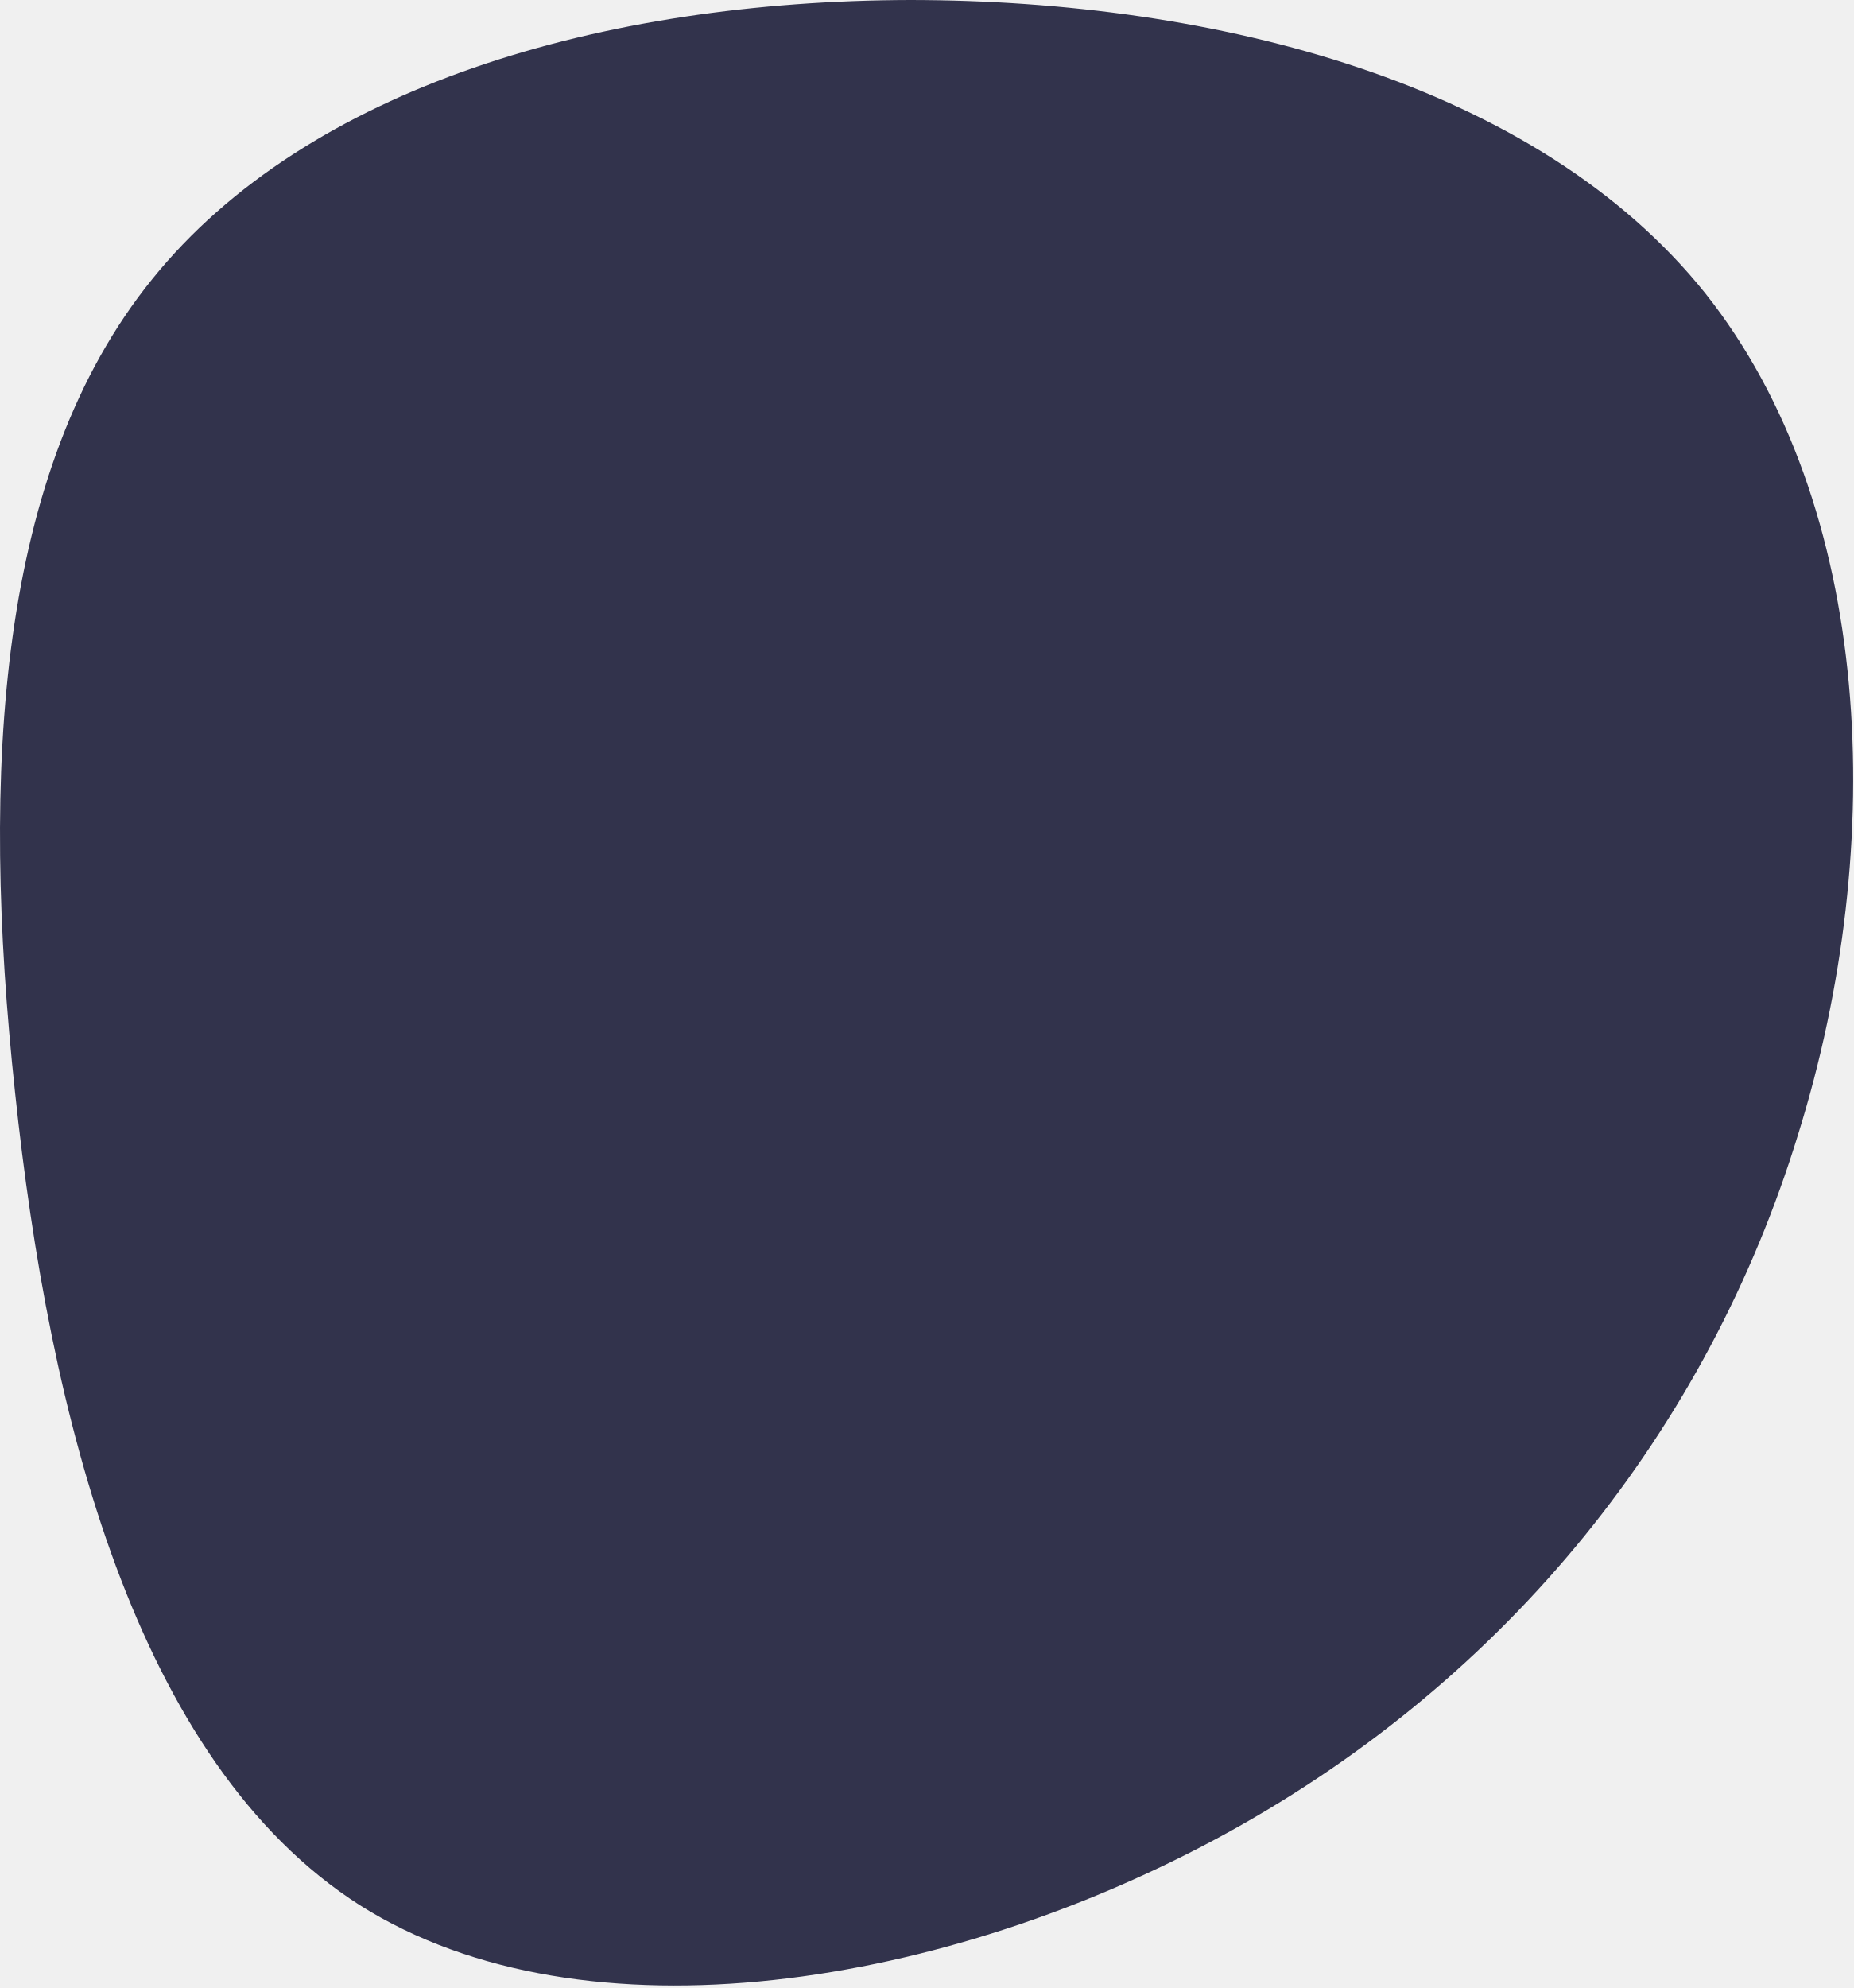
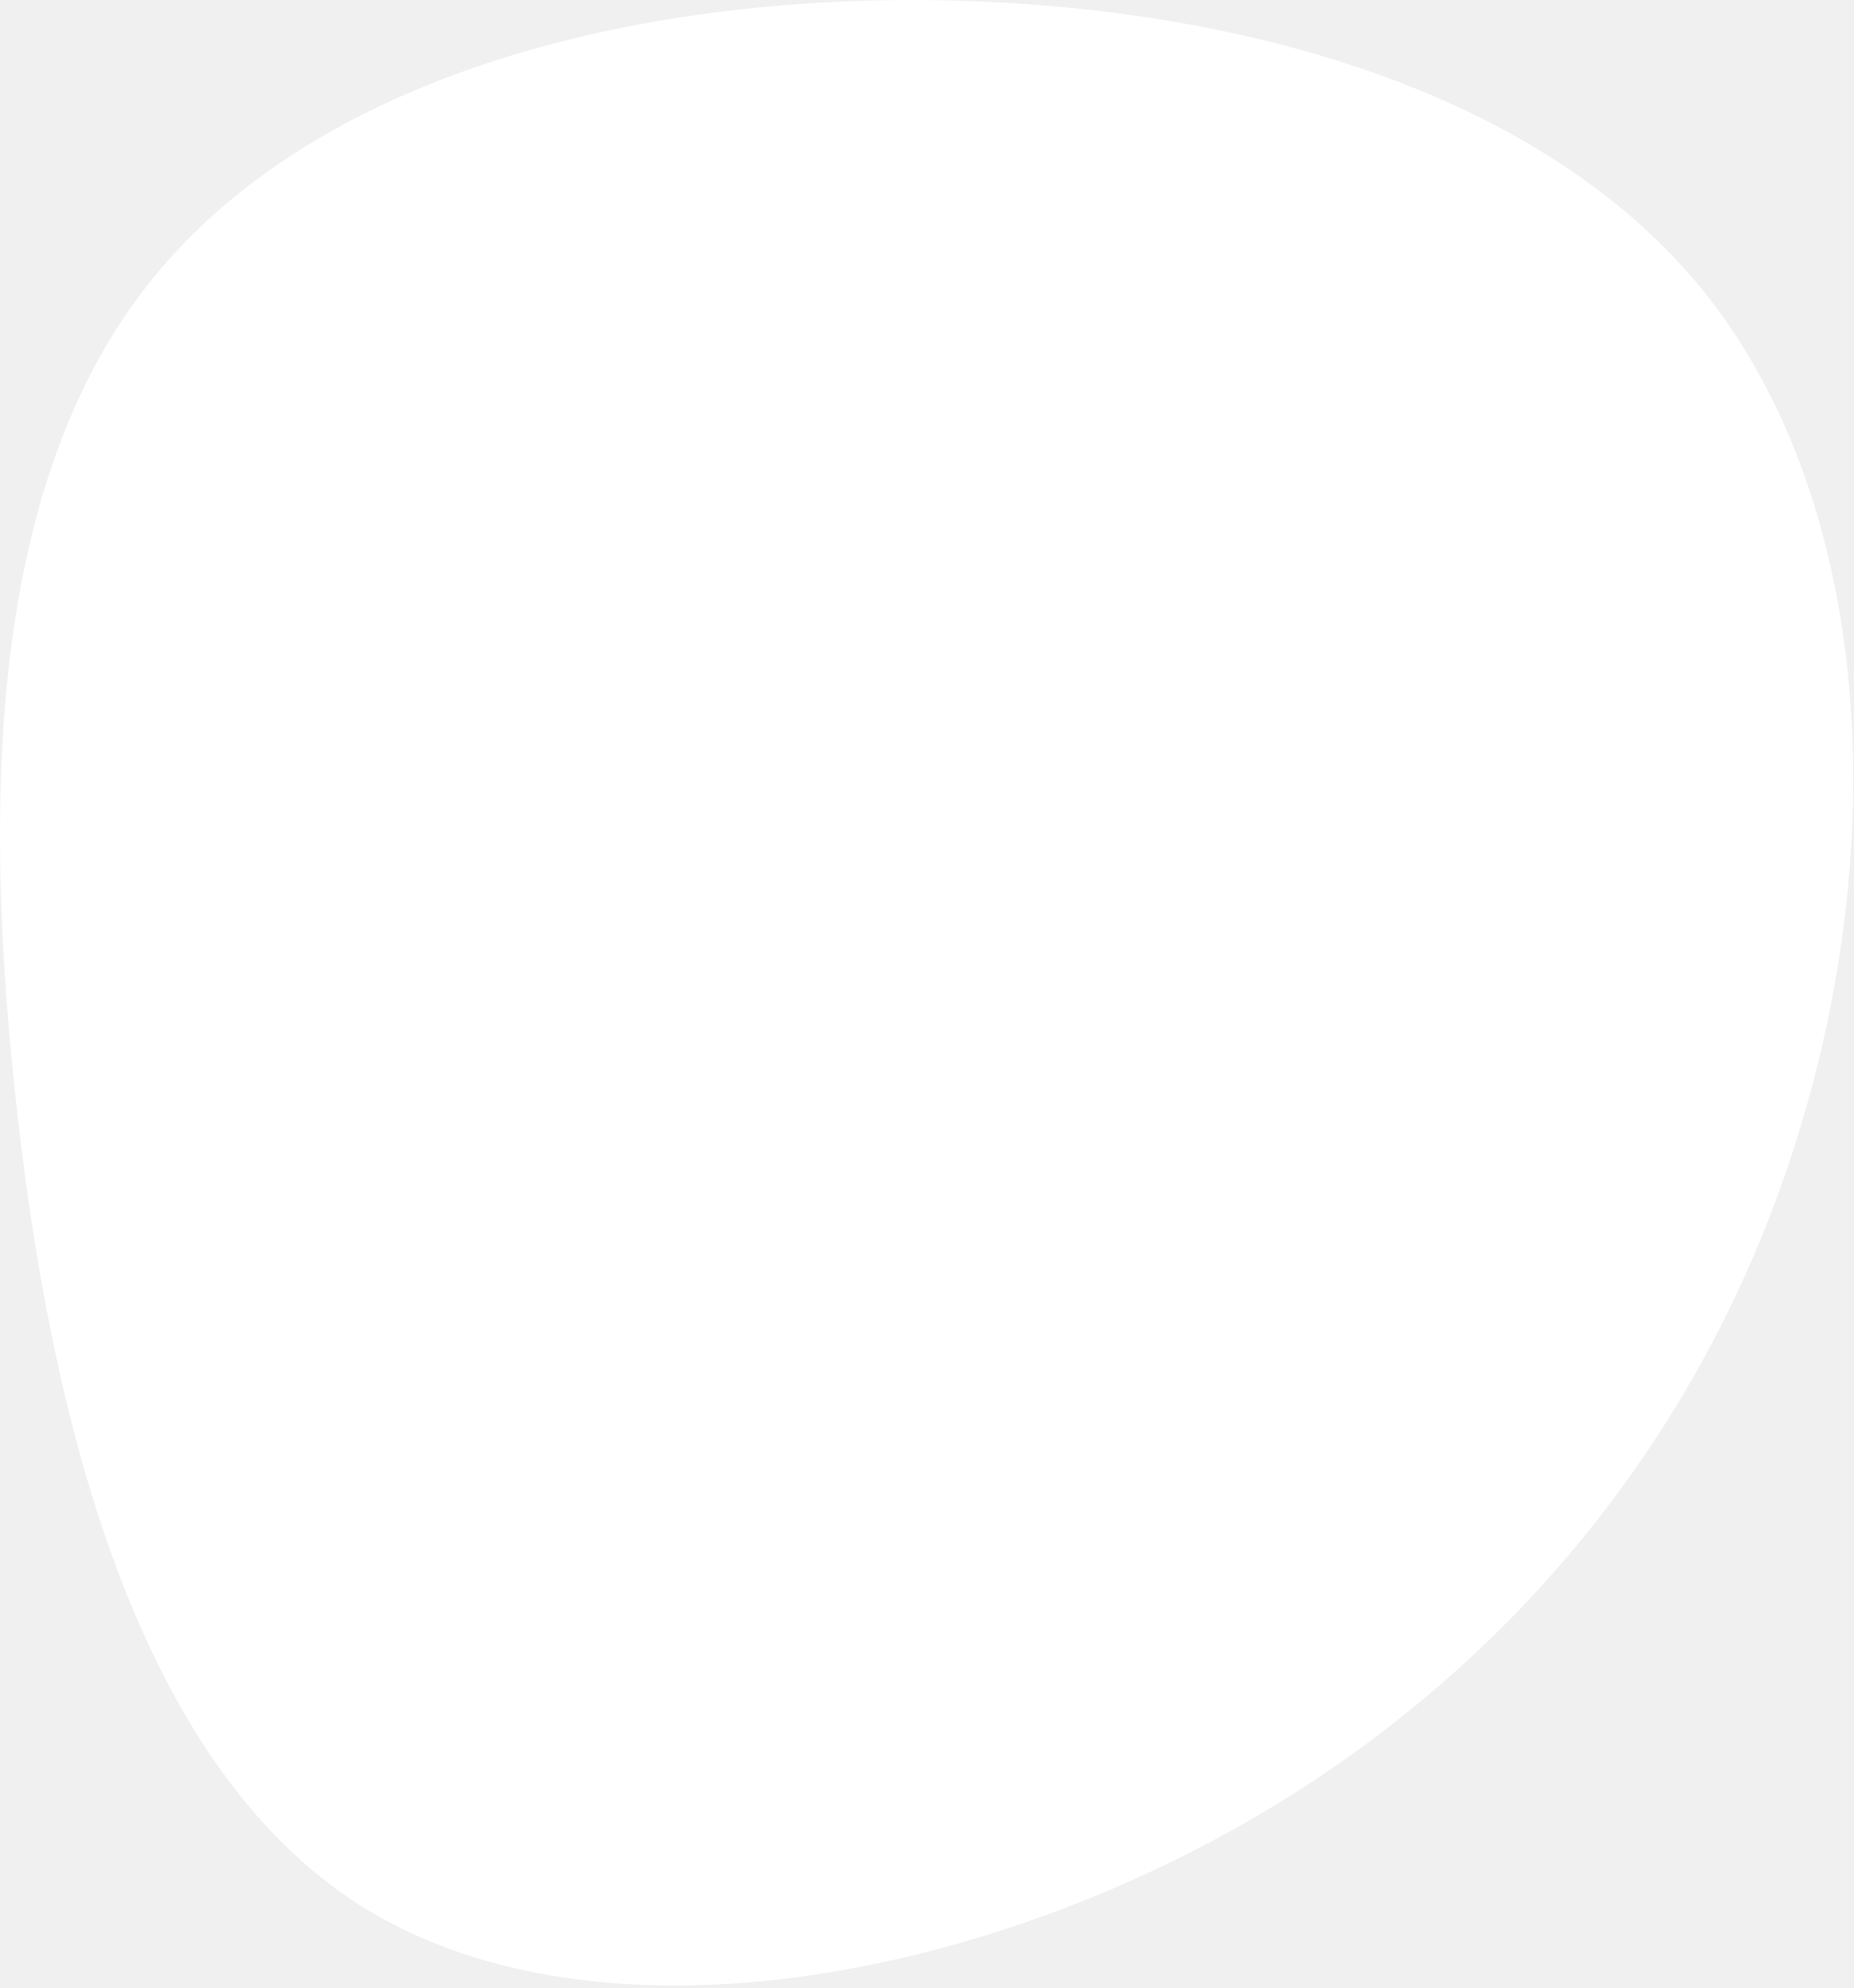
<svg xmlns="http://www.w3.org/2000/svg" width="458" height="491" viewBox="0 0 458 491" fill="none">
-   <path d="M303.457 452.526C234.219 490.701 144.538 505.671 88.896 470.553C33.342 435.103 12.159 349.654 3.711 269.744C-4.826 190.165 -0.628 116.126 37.611 68.935C75.939 21.414 148.816 0.168 224.933 0C300.63 0.074 379.744 20.563 421.29 72.468C462.748 124.704 466.727 208.026 444.153 280.332C421.822 353.059 372.696 414.35 303.457 452.526Z" fill="#32334C" />
+   <path d="M303.457 452.526C234.219 490.701 144.538 505.671 88.896 470.553C33.342 435.103 12.159 349.654 3.711 269.744C-4.826 190.165 -0.628 116.126 37.611 68.935C75.939 21.414 148.816 0.168 224.933 0C300.63 0.074 379.744 20.563 421.29 72.468C462.748 124.704 466.727 208.026 444.153 280.332C421.822 353.059 372.696 414.35 303.457 452.526Z" fill="#FFF" />
</svg>
